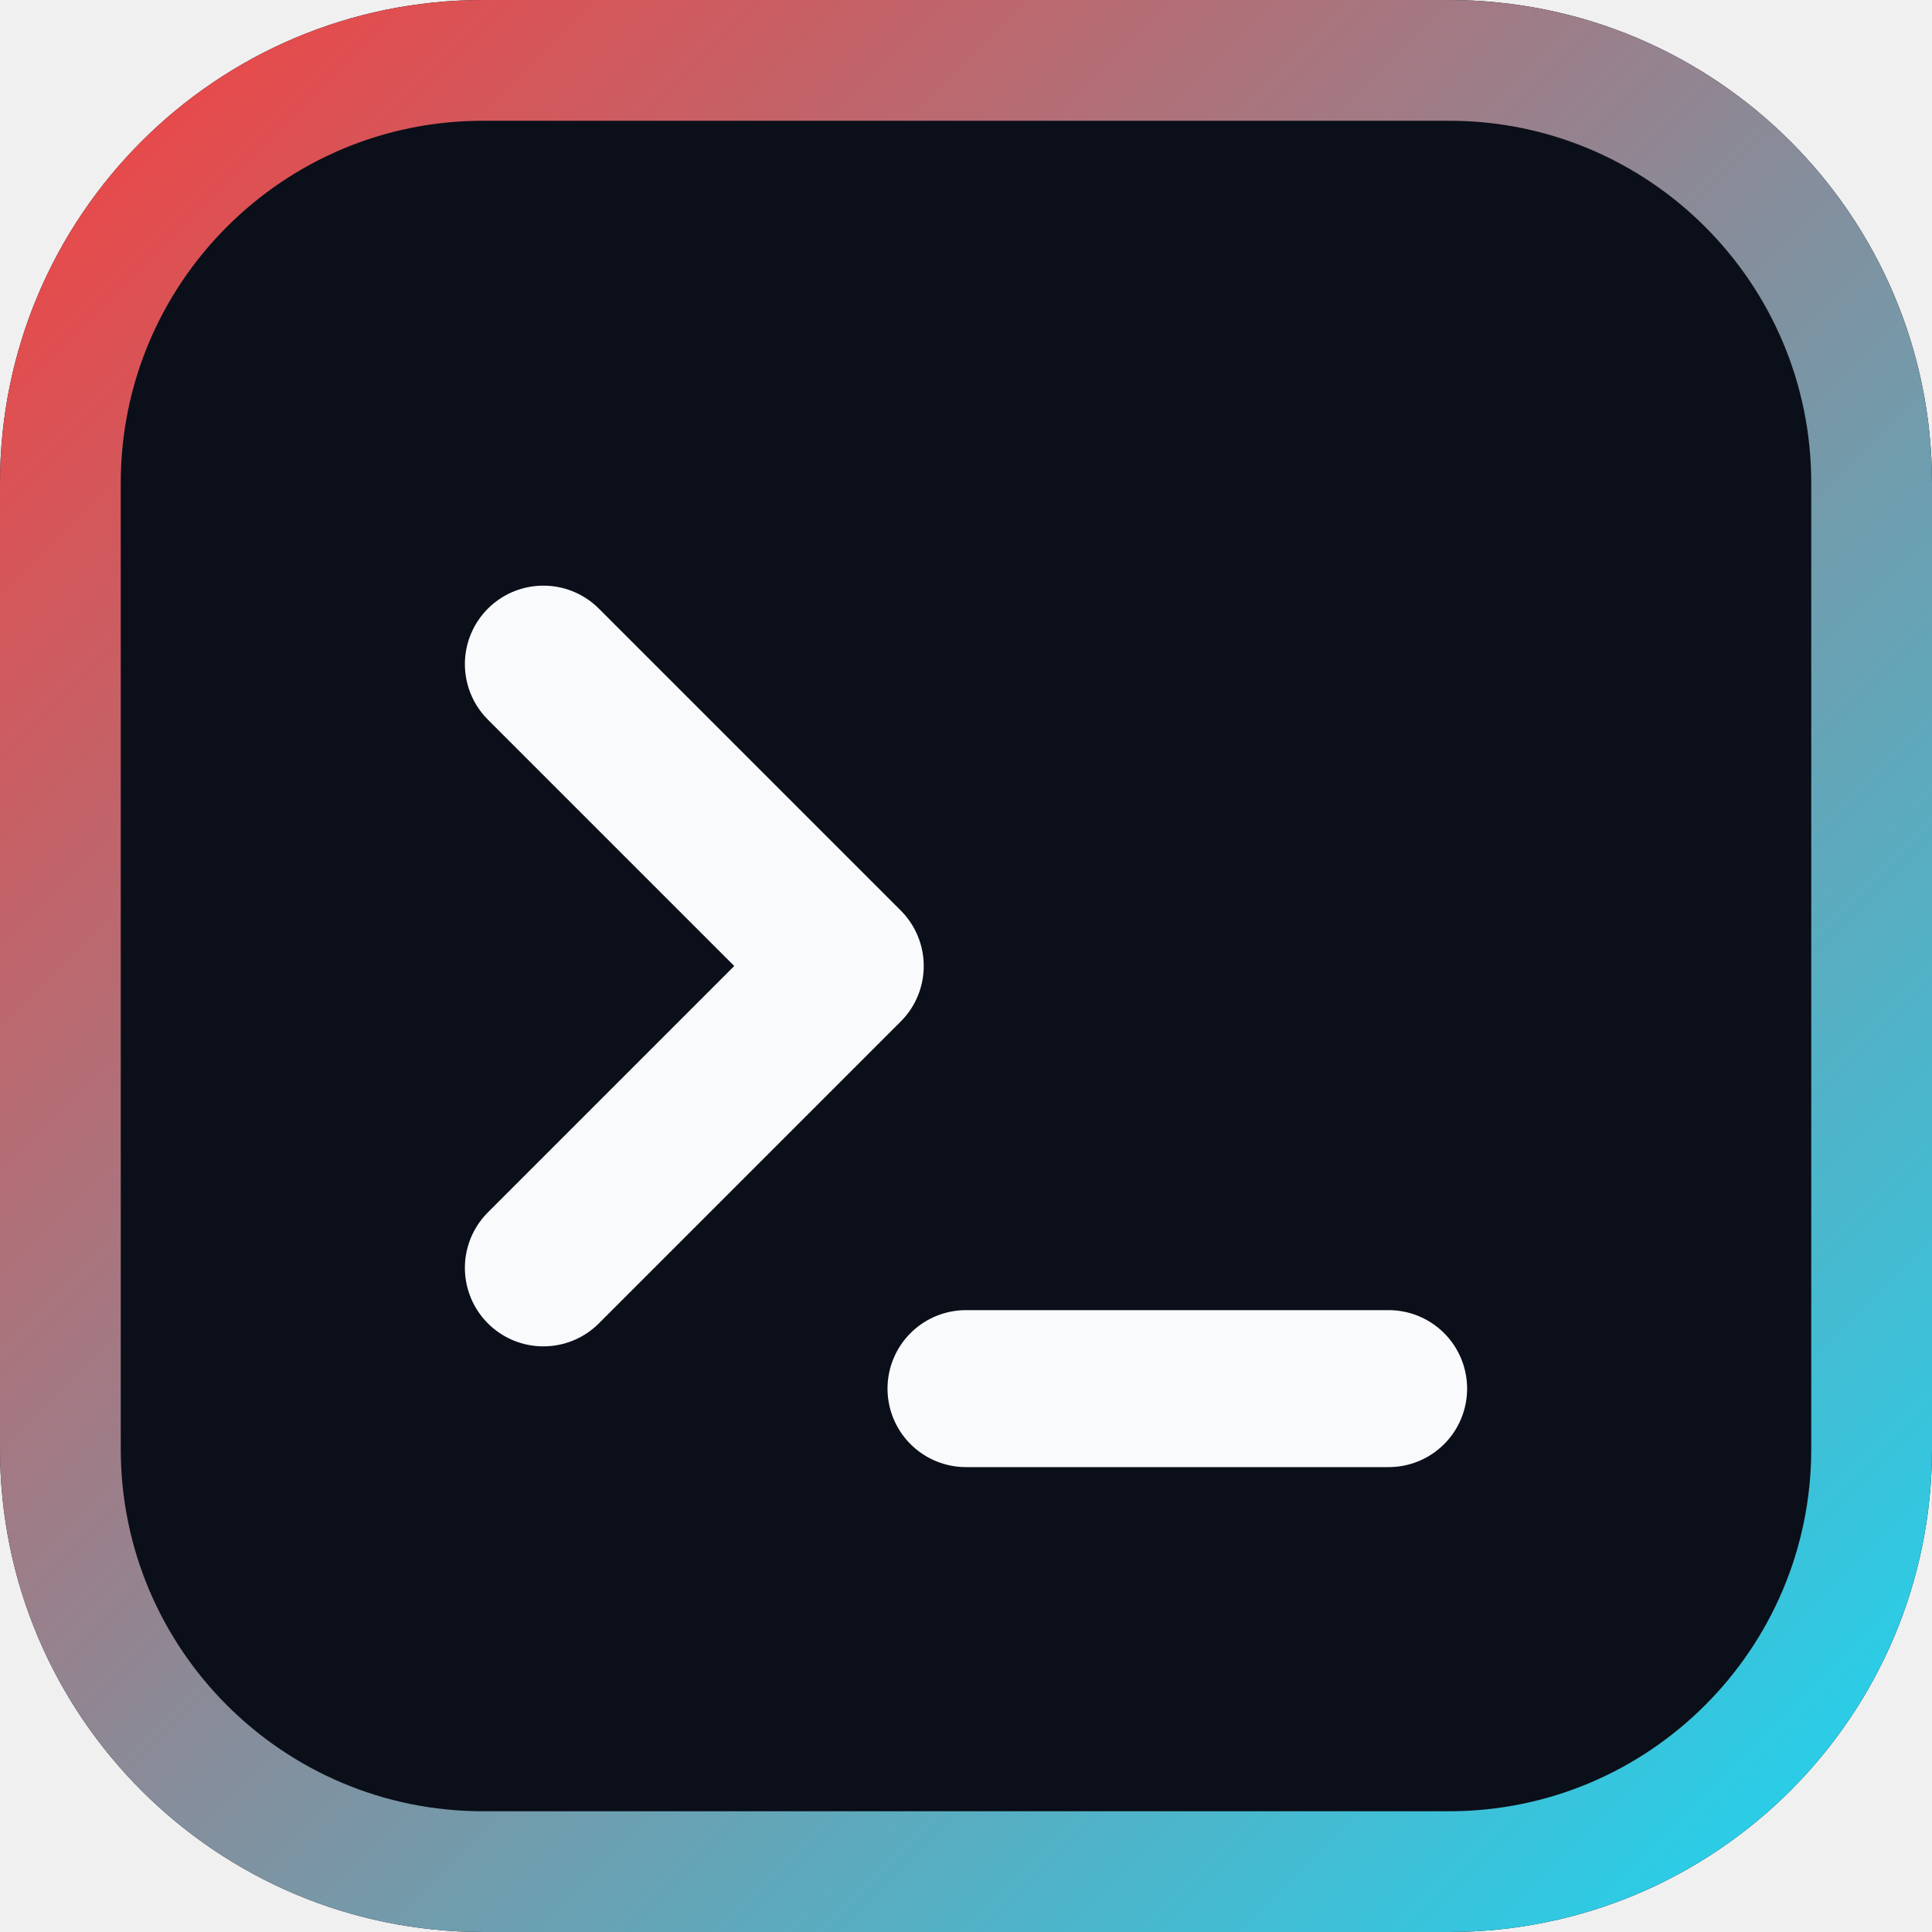
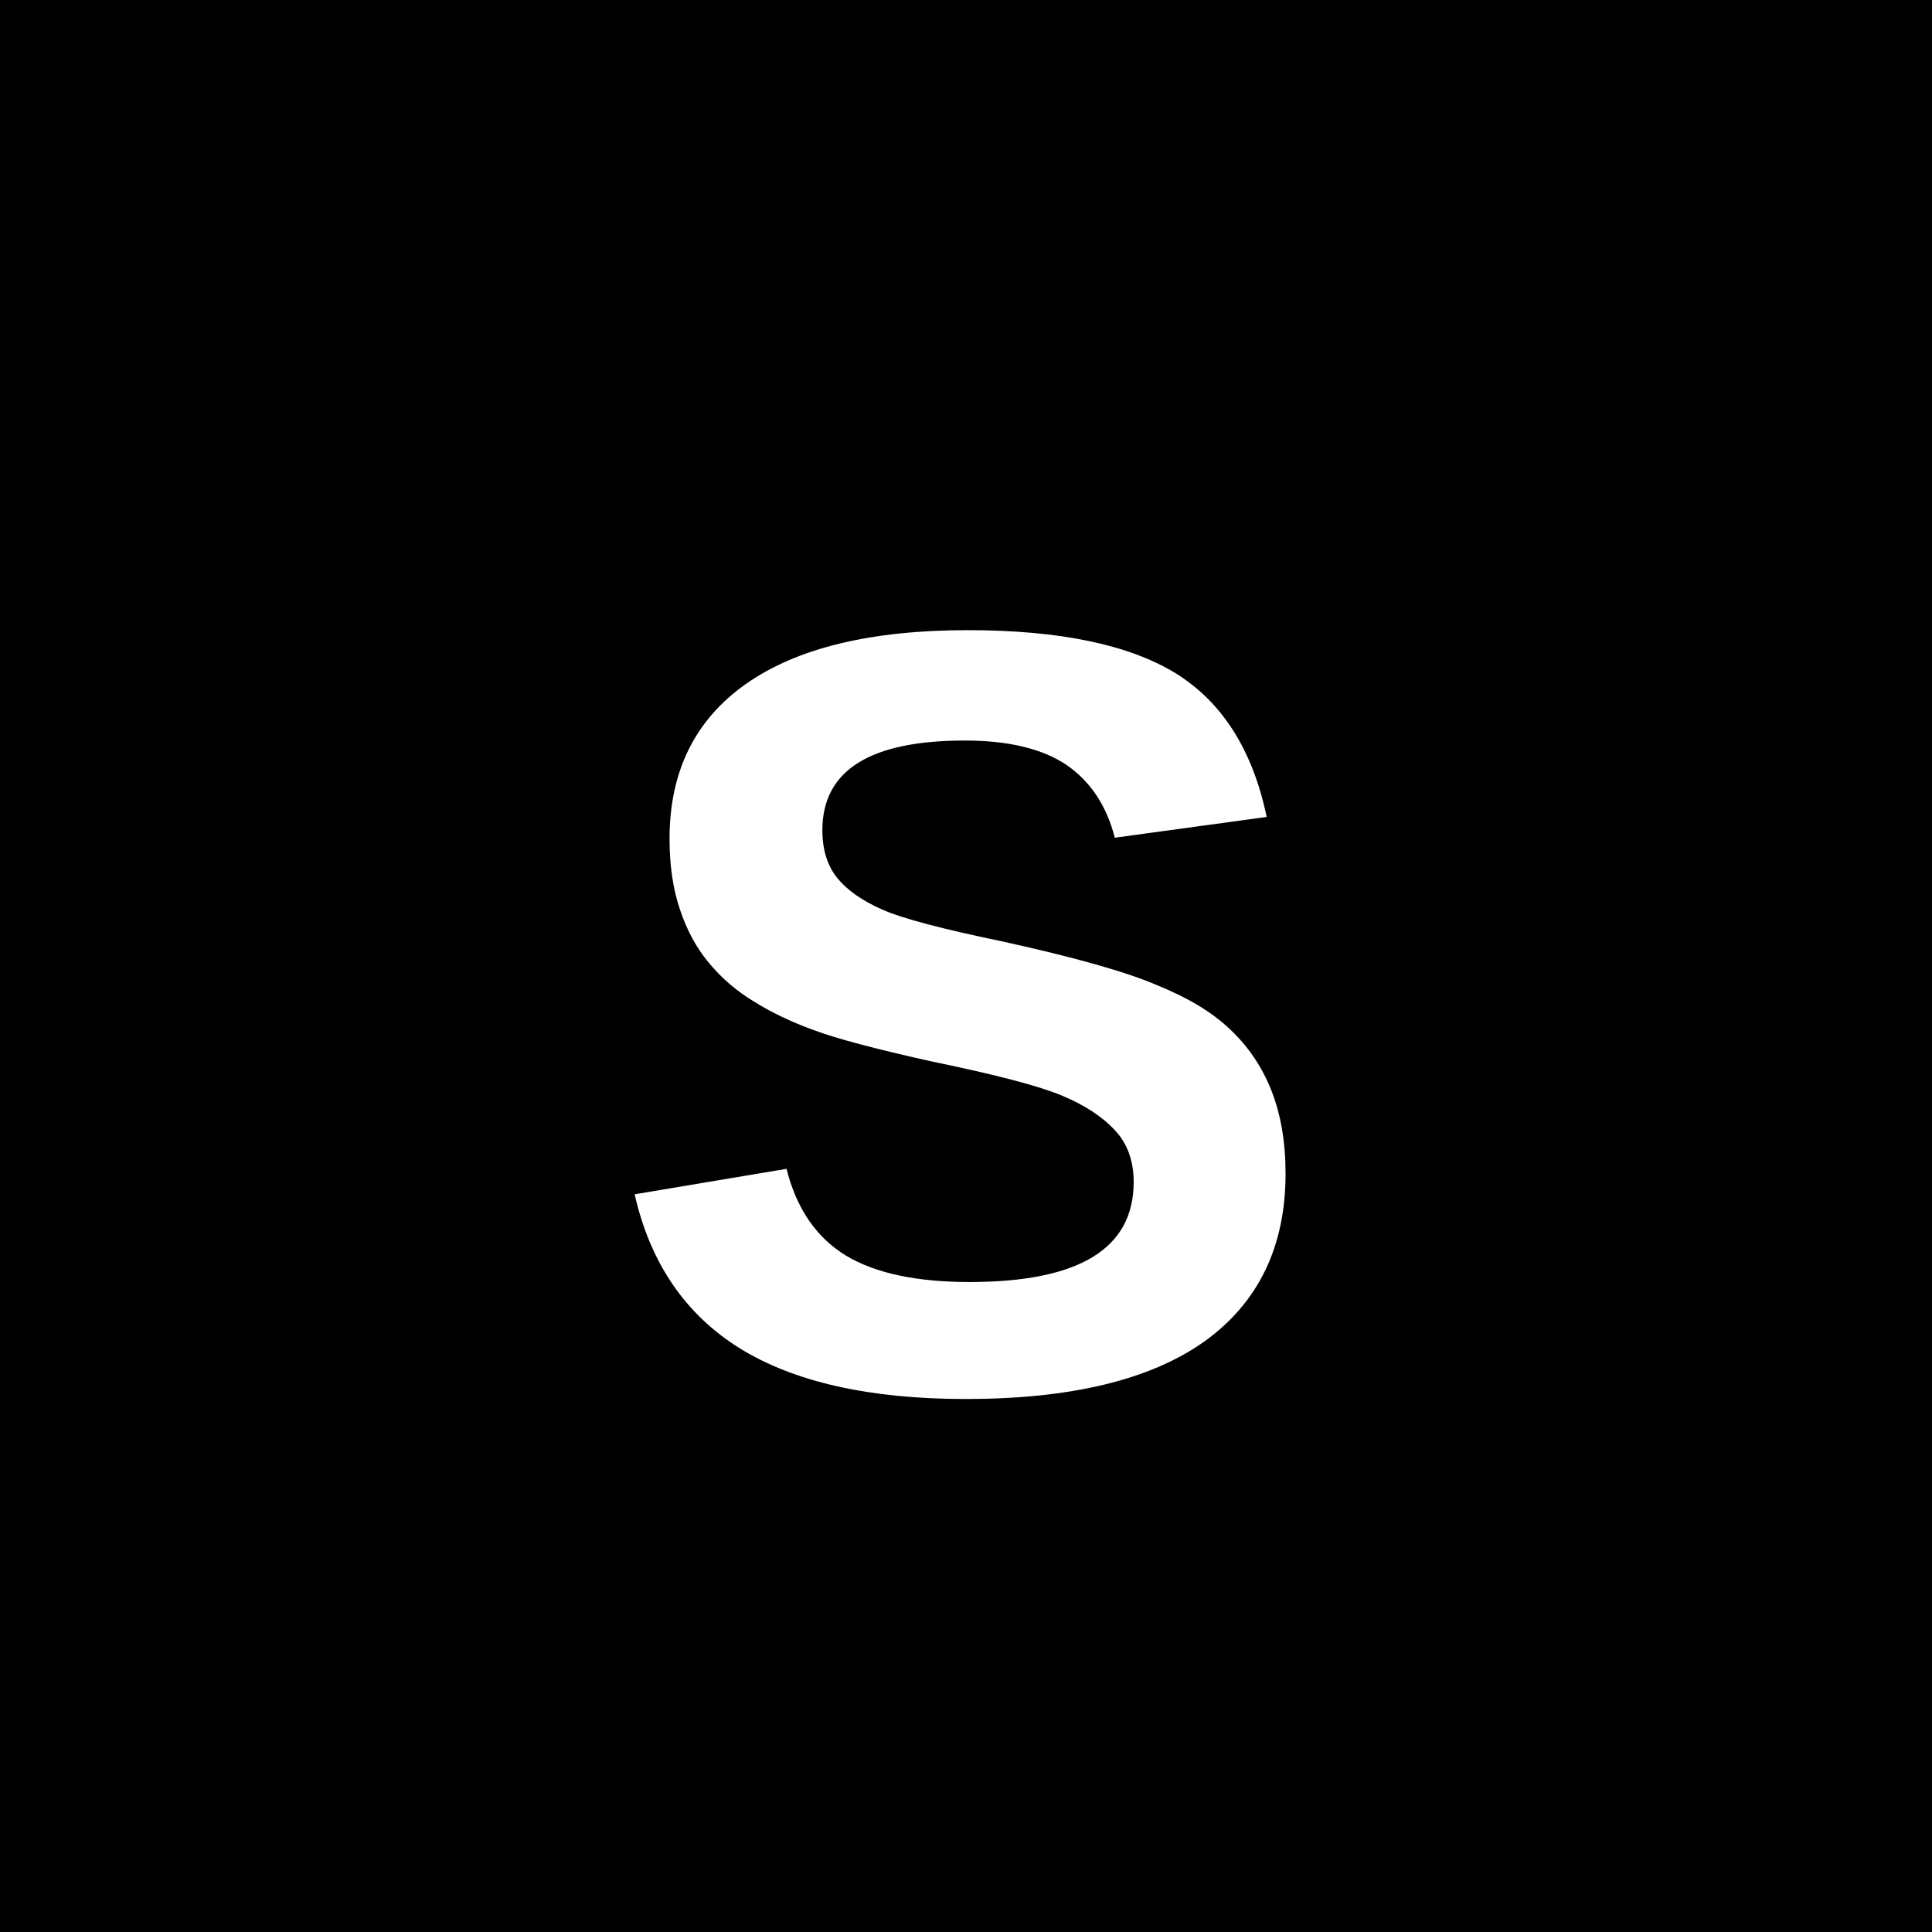
- <svg xmlns="http://www.w3.org/2000/svg" viewBox="0 0 32 32">
-   <defs>
-     <linearGradient id="g" x1="0" y1="0" x2="1" y2="1">
-       <stop offset="0" stop-color="#ef4444" />
-       <stop offset="1" stop-color="#22d3ee" />
-     </linearGradient>
-   </defs>
-   <rect width="32" height="32" rx="8" fill="#0b0f19" />
-   <rect x="1" y="1" width="30" height="30" rx="7" fill="none" stroke="url(#g)" stroke-width="2" />
-   <path d="m9 21 5-5-5-5M16 23h7" fill="none" stroke="#f8fafc" stroke-width="2.6" stroke-linecap="round" stroke-linejoin="round" />
+ <svg xmlns="http://www.w3.org/2000/svg" viewBox="0 0 32 32" role="img" aria-label="S">
+   <rect width="32" height="32" fill="#000" />
+   <text x="16" y="23" text-anchor="middle" font-family="Montserrat, Arial, sans-serif" font-size="18" font-weight="800" fill="#fff">S</text>
</svg>
